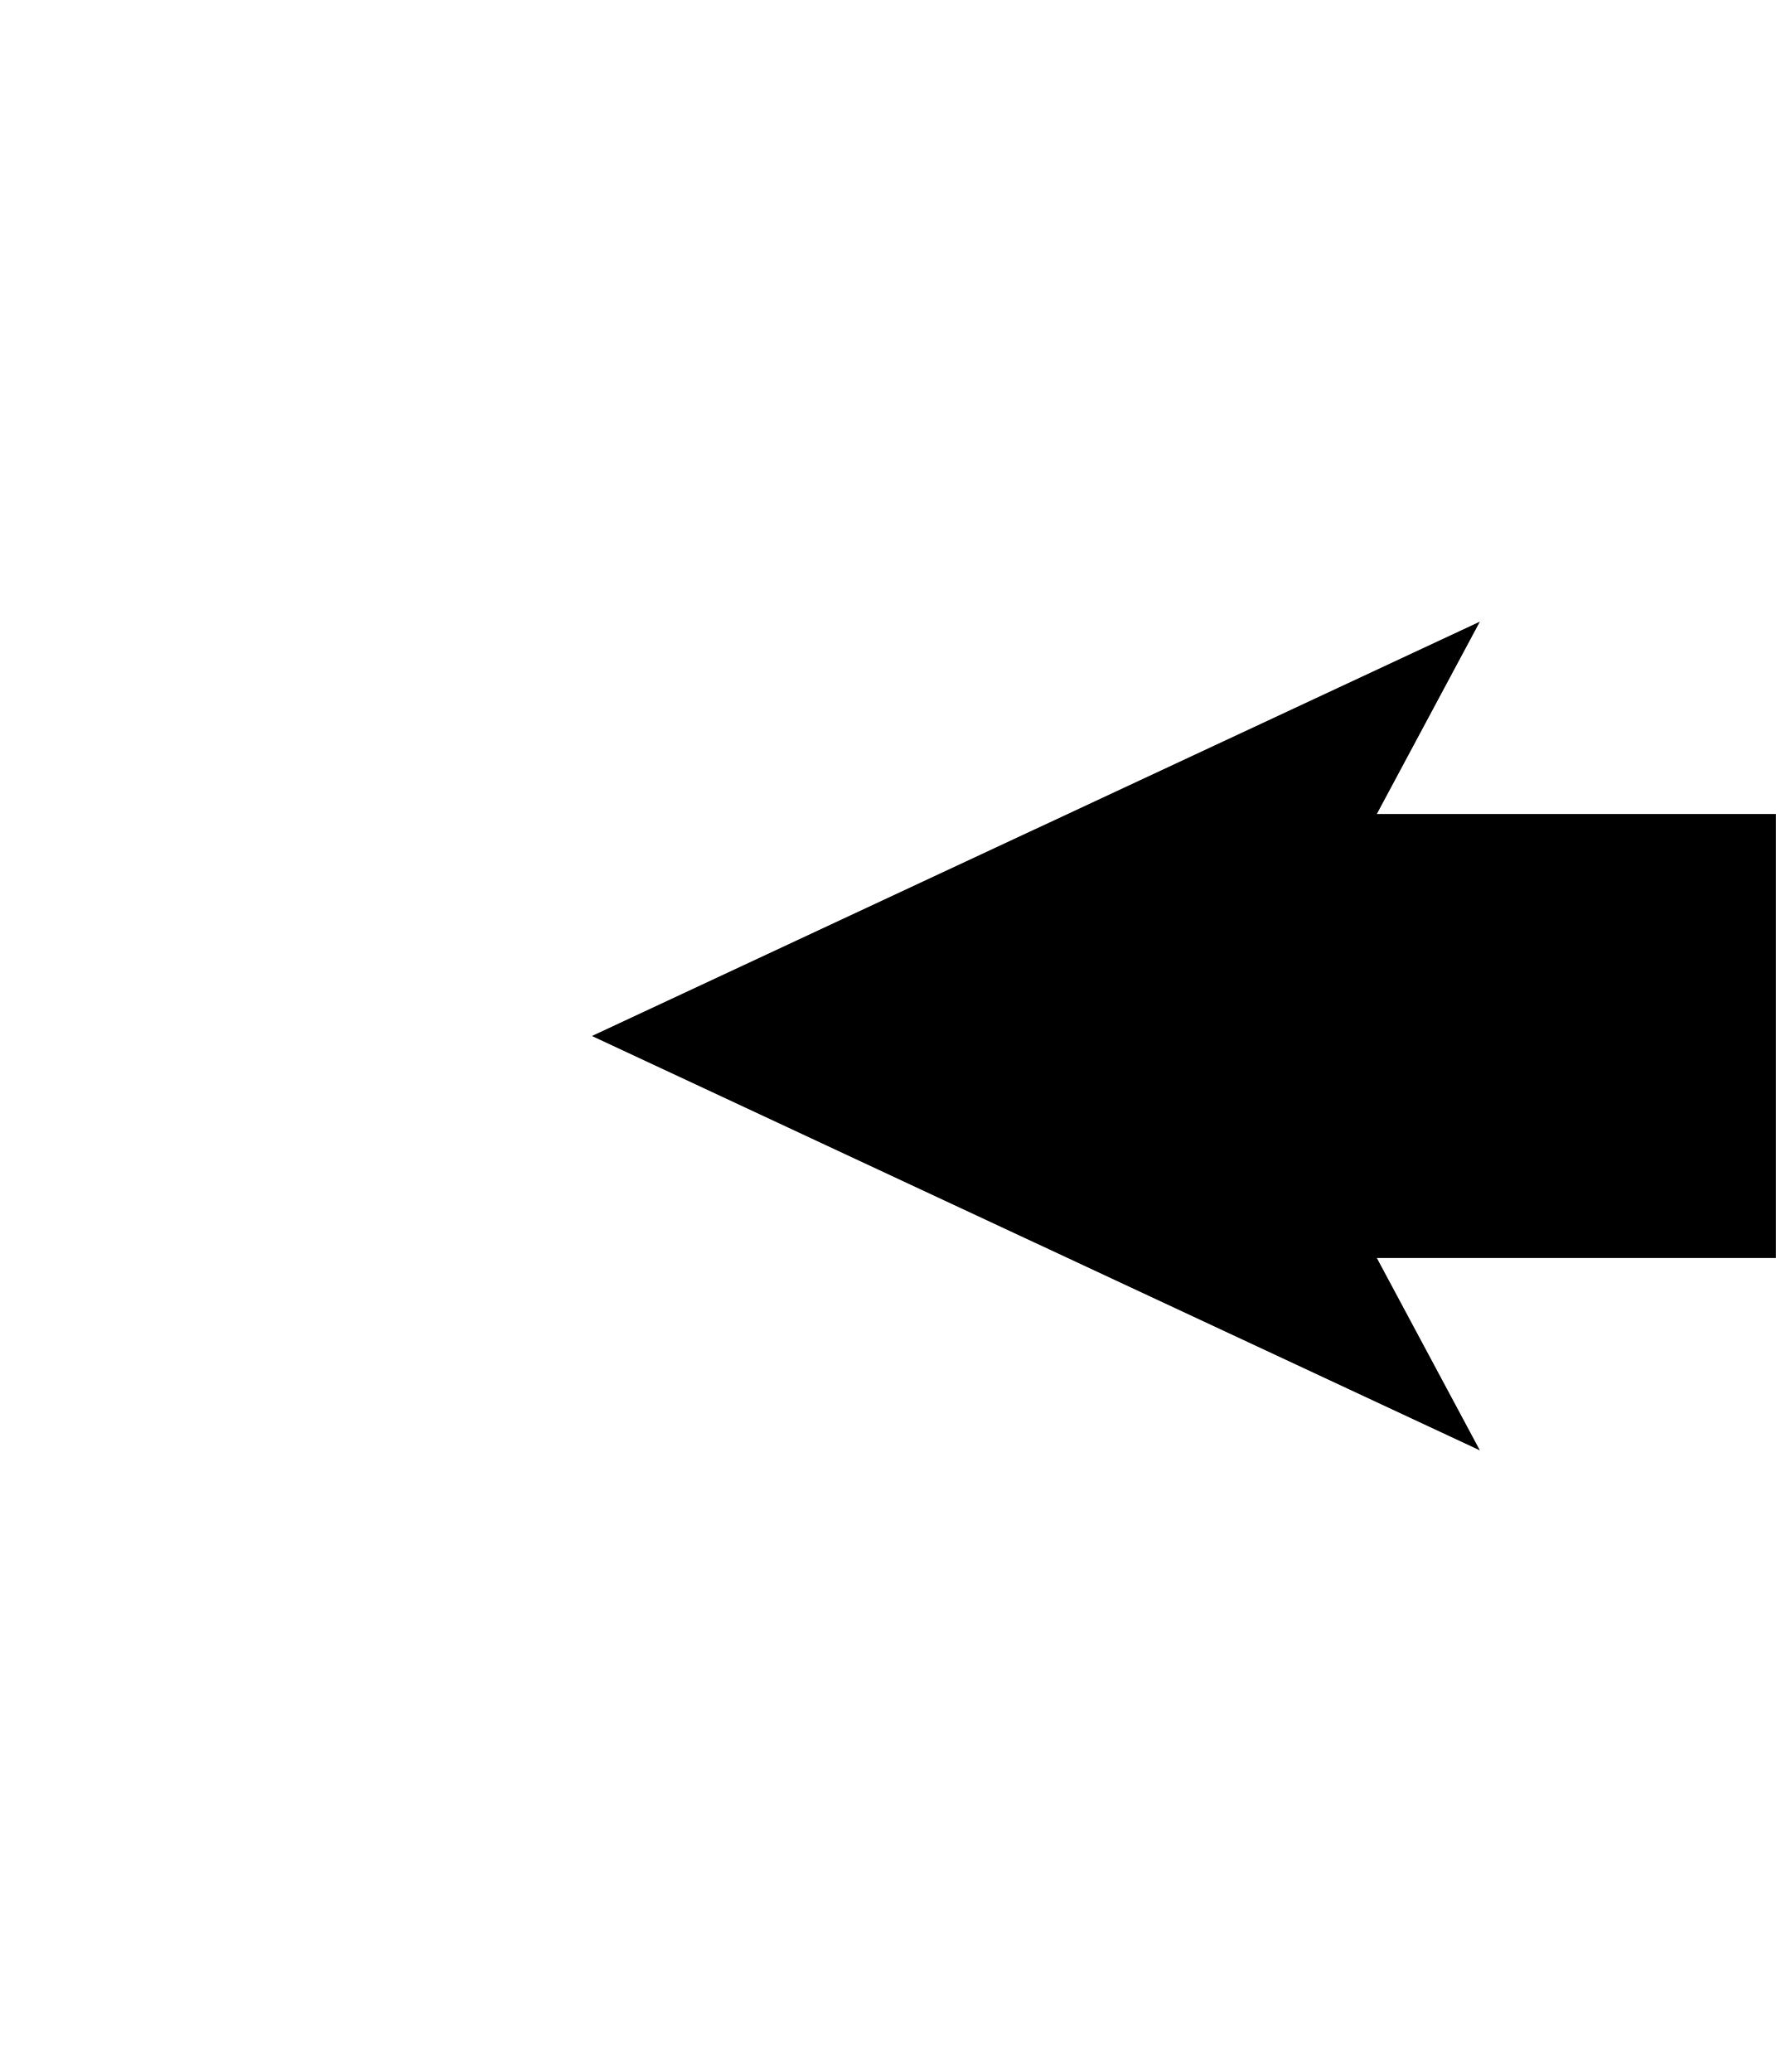
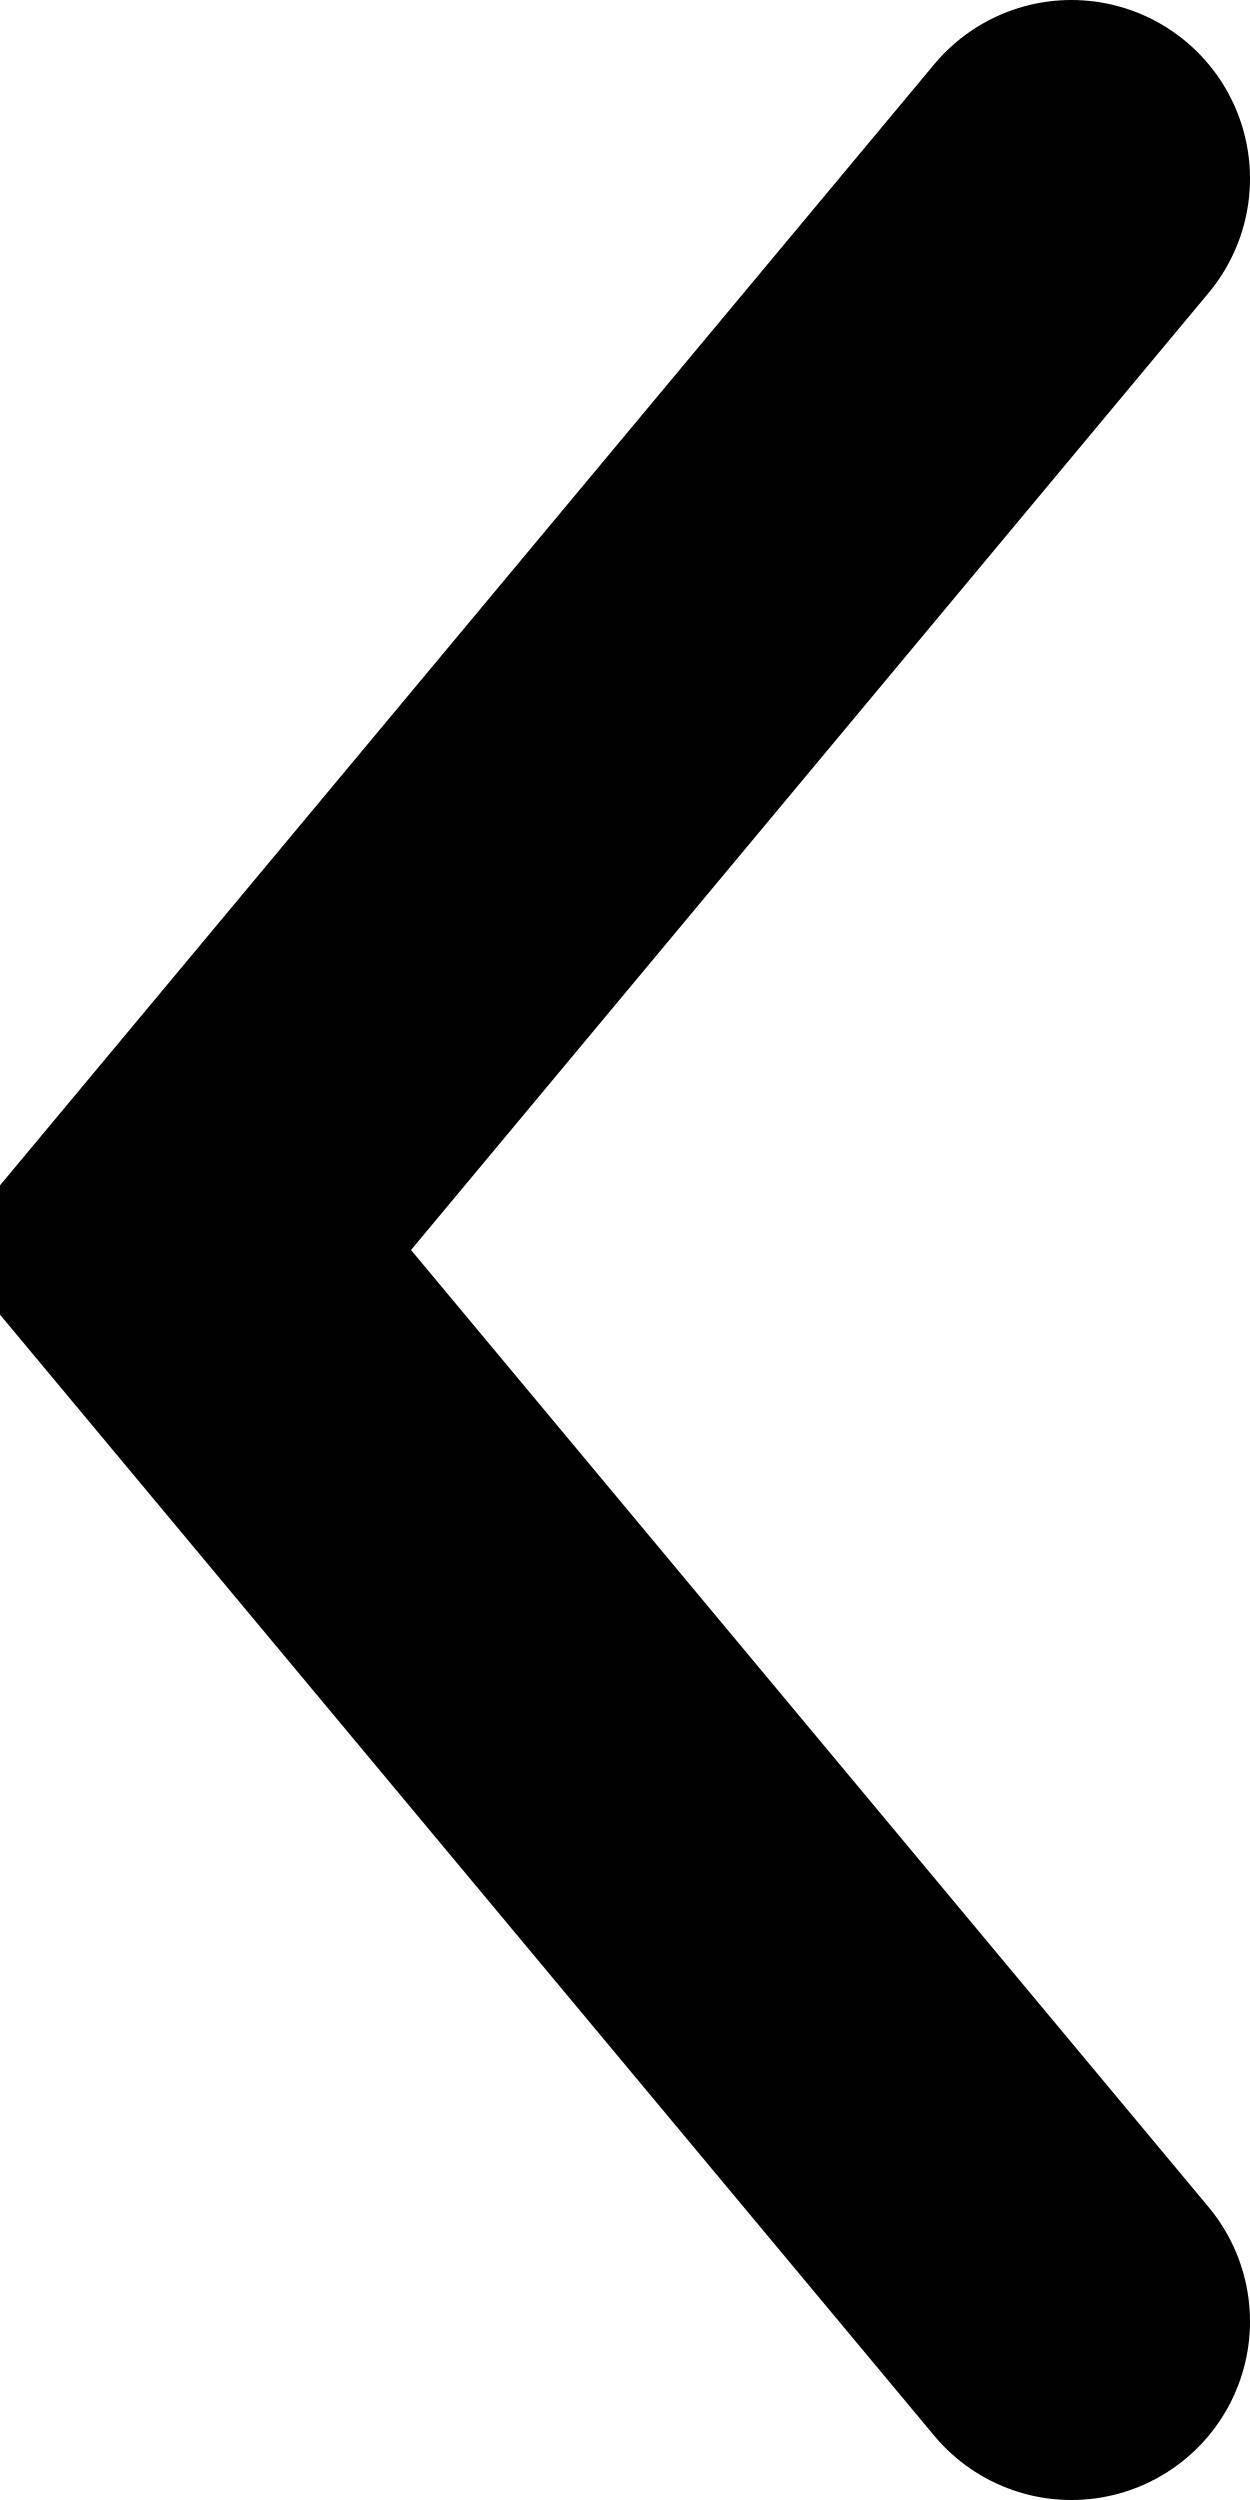
- <svg xmlns="http://www.w3.org/2000/svg" version="1.1" width="24" height="28" viewBox="0,0,24,28">
-   <g fill="none" fill-rule="nonzero" stroke="none" stroke-width="none" stroke-linecap="butt" stroke-linejoin="miter" stroke-miterlimit="10" stroke-dasharray="" stroke-dashoffset="0" font-family="none" font-weight="none" font-size="none" text-anchor="none" style="mix-blend-mode: normal">
-     <path d="M15,14h9" fill="none" stroke="#000000" stroke-width="6" />
-     <path d="M8,14l12,5.6l-3,-5.6l3,-5.6" fill="#000000" stroke="none" stroke-width="1" />
+ <svg xmlns="http://www.w3.org/2000/svg" version="1.1" width="14" height="28" viewBox="0,0,14,28">
+   <g fill="none" fill-rule="nonzero" stroke="#000000" stroke-width="4" stroke-linecap="round" stroke-linejoin="miter" stroke-miterlimit="10" stroke-dasharray="" stroke-dashoffset="0" font-family="none" font-weight="none" font-size="none" text-anchor="none" style="mix-blend-mode: normal">
+     <path d="M12,26l-10,-12l10,-12" />
  </g>
</svg>
